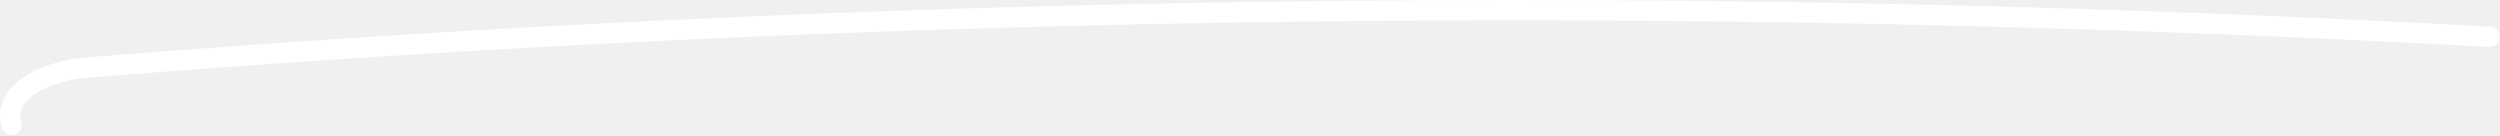
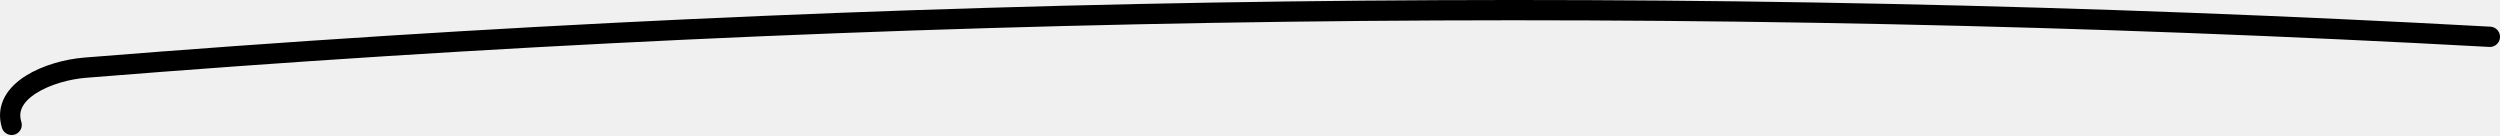
<svg xmlns="http://www.w3.org/2000/svg" viewBox="0 0 369.734 19.966">
  <g id="Layer_2" data-name="Layer 2">
-     <g id="Layer_1-2" data-name="Layer 1">
-       <path d="M1.722,18.466C.146,13.4,7.3,10.437,12.592,10.01A2634.3,2634.3,0,0,1,368.234,5.443" fill="none" stroke="#fff" stroke-linecap="round" stroke-linejoin="round" stroke-width="3" />
+     <g id="Layer_1-2" data-name="Layer 1" class="swoosh">
+       <path d="M1.722,18.466C.146,13.4,7.3,10.437,12.592,10.01A2634.3,2634.3,0,0,1,368.234,5.443" fill="none" stroke="#000" stroke-linecap="round" stroke-linejoin="round" stroke-width="3" />
    </g>
  </g>
</svg>
